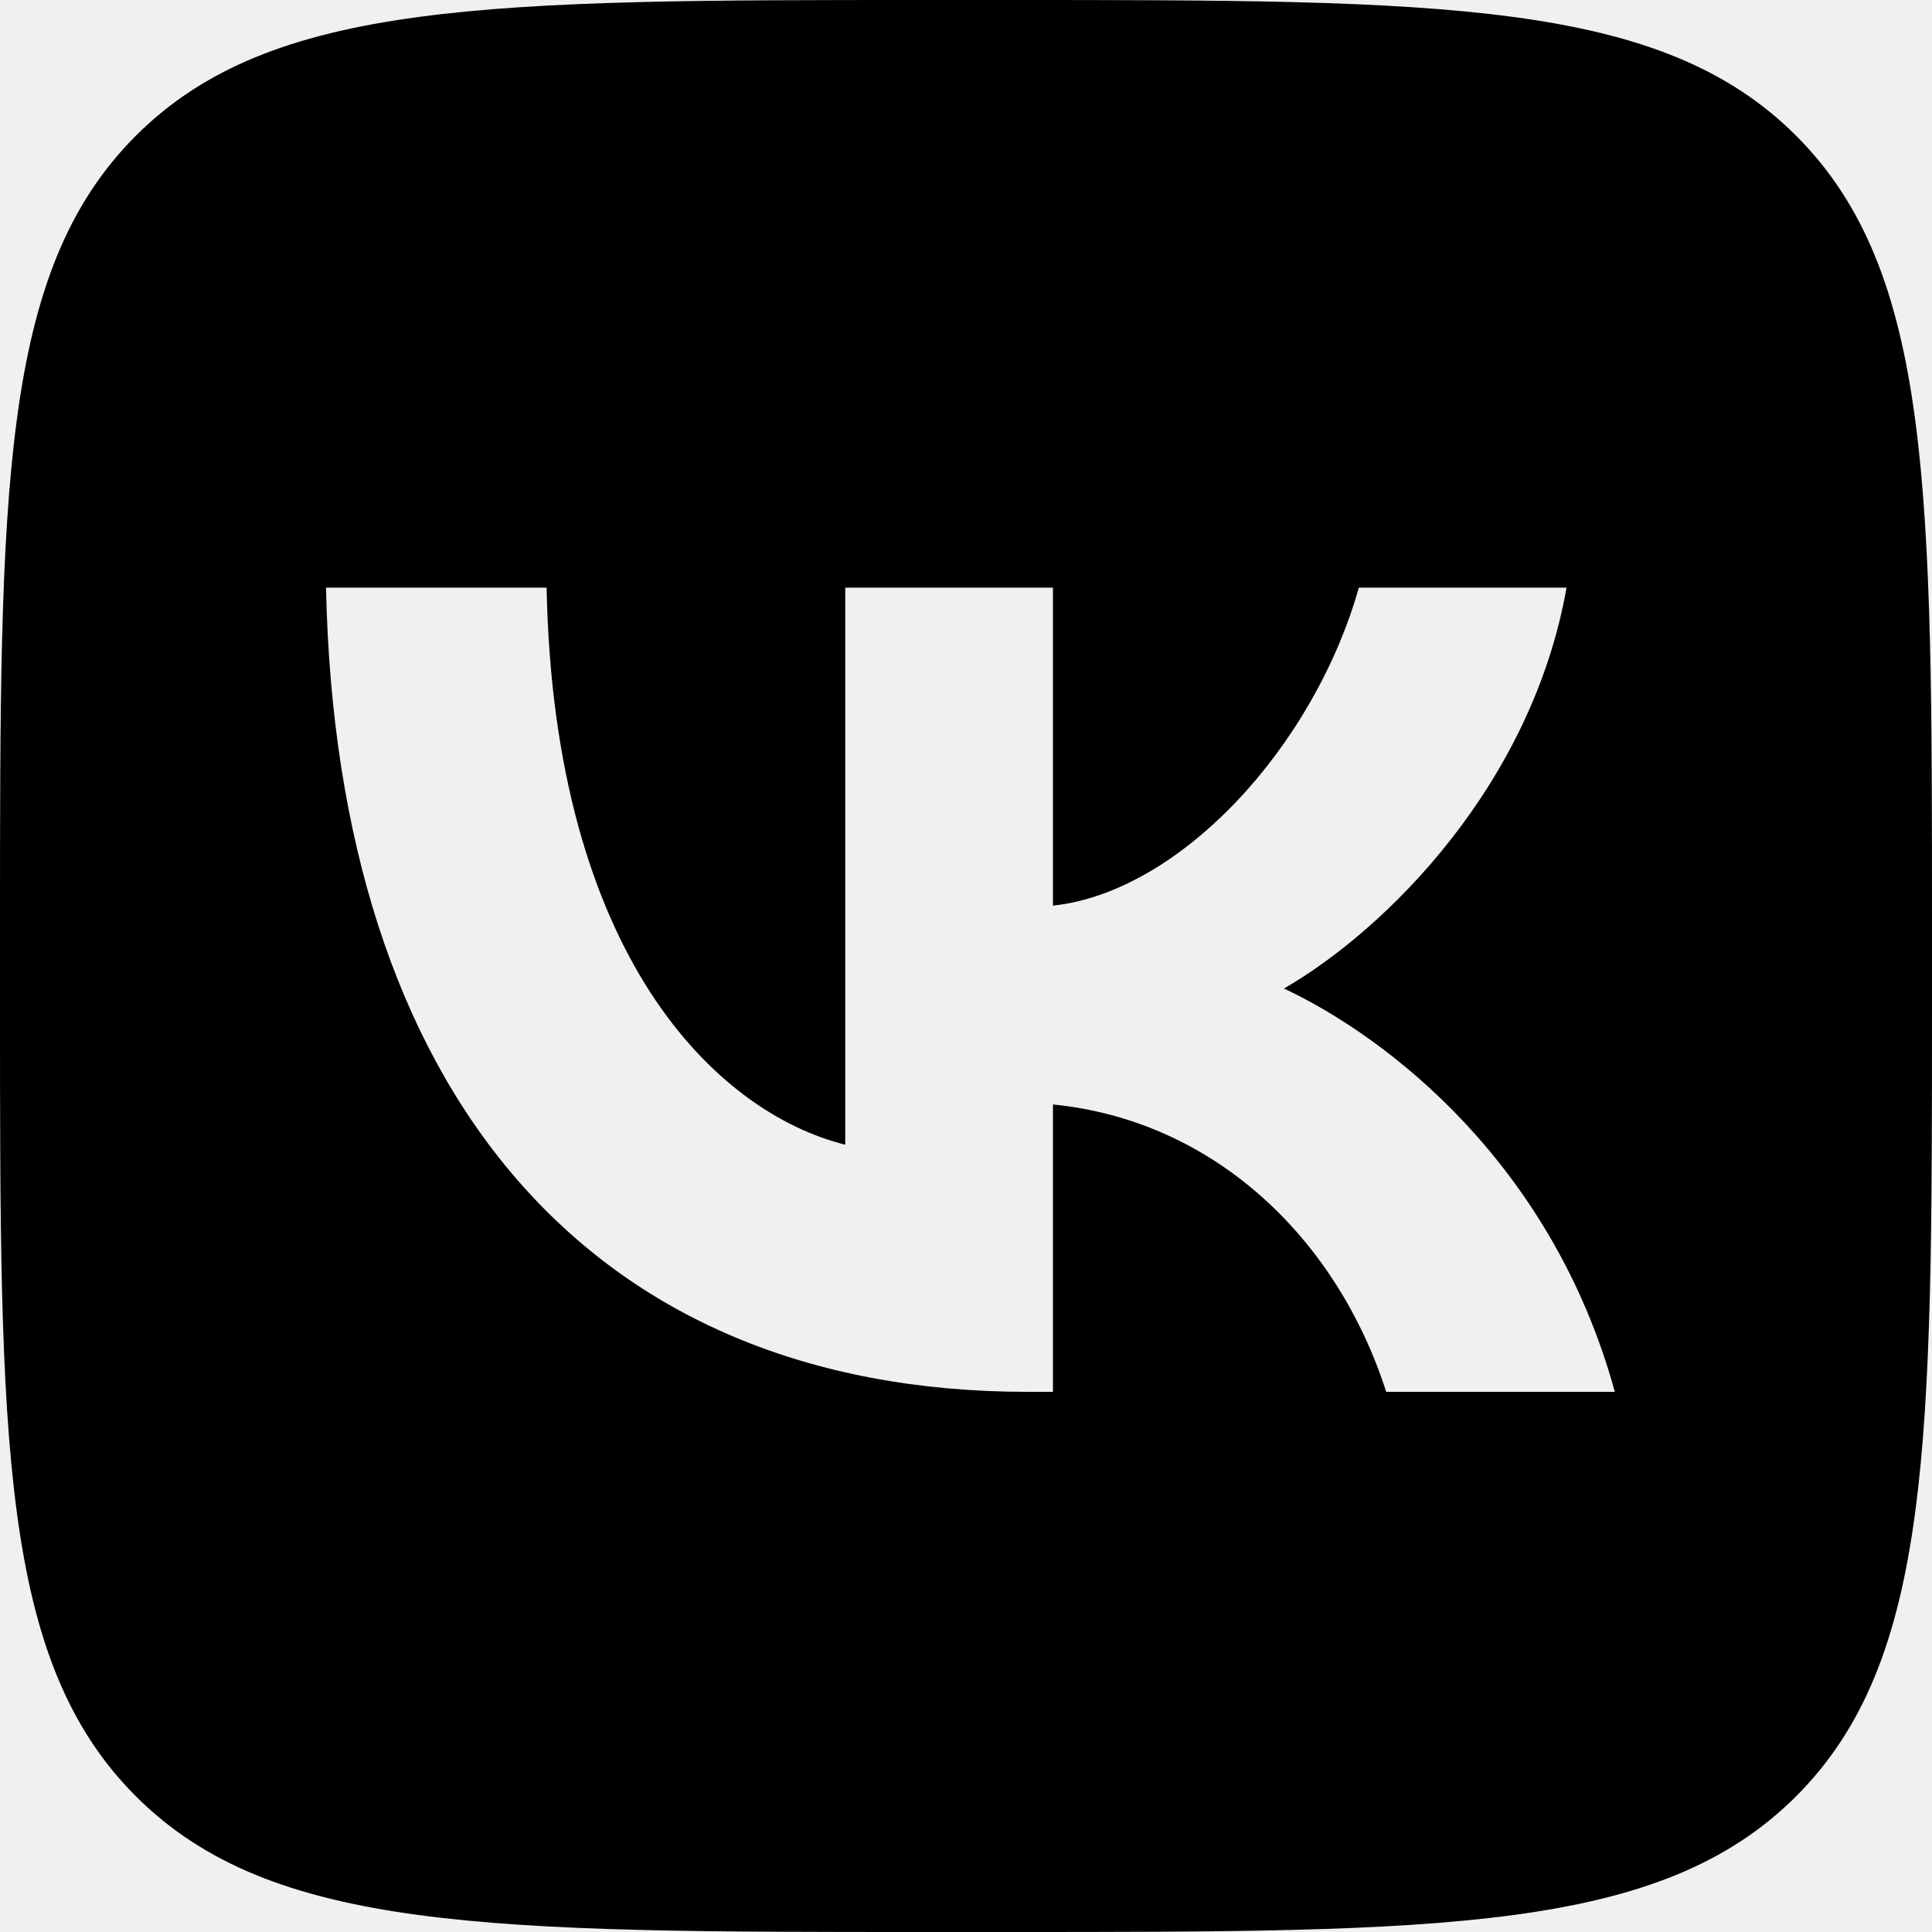
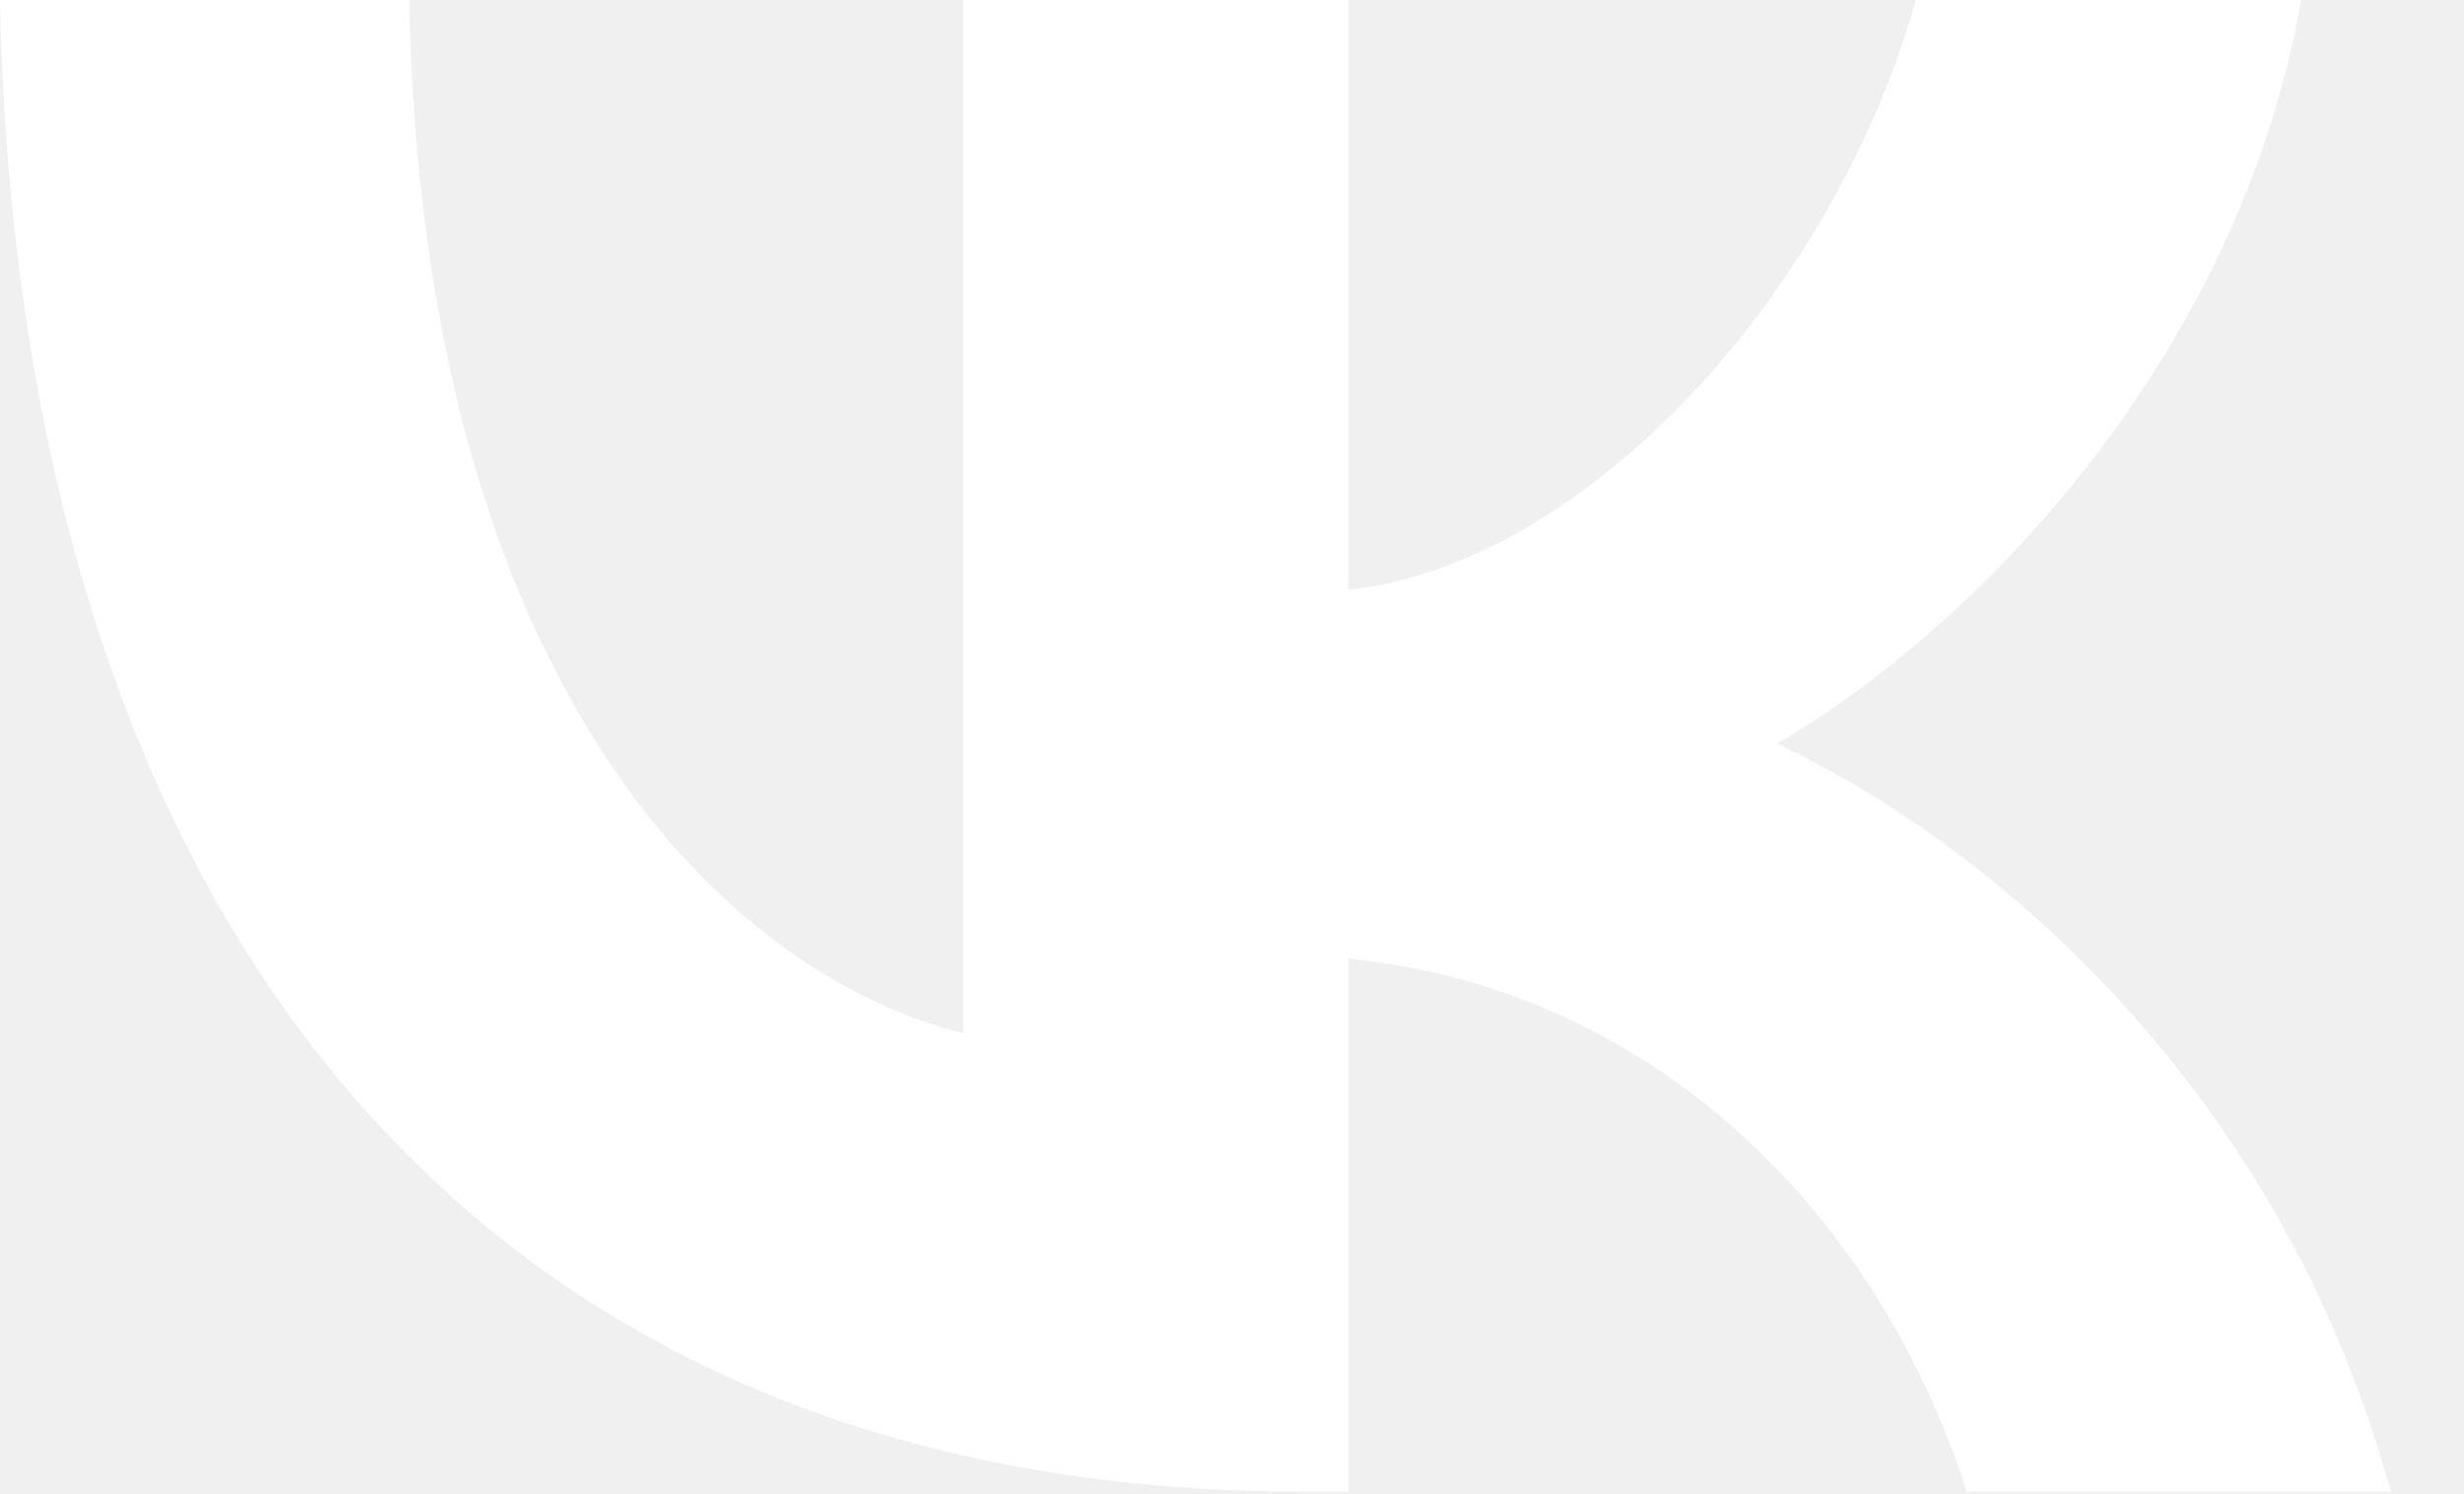
- <svg xmlns="http://www.w3.org/2000/svg" width="48" height="48" viewBox="0 0 48 48" fill="none">
-   <g clip-path="url(#clip0_1485_2060)">
-     <path fill-rule="evenodd" clip-rule="evenodd" d="M3.374 3.374C0 6.748 0 12.179 0 23.04V24.96C0 35.821 0 41.252 3.374 44.626C6.748 48 12.179 48 23.04 48H24.96C35.821 48 41.252 48 44.626 44.626C48 41.252 48 35.821 48 24.96V23.04C48 12.179 48 6.748 44.626 3.374C41.252 0 35.821 0 24.96 0H23.04C12.179 0 6.748 0 3.374 3.374ZM8.1 14.6C8.36 27.08 14.6 34.58 25.54 34.58H26.16V27.44C30.18 27.84 33.22 30.78 34.44 34.58H40.12C38.56 28.9 34.46 25.76 31.9 24.56C34.46 23.08 38.06 19.48 38.92 14.6H33.76C32.64 18.56 29.32 22.16 26.16 22.5V14.6H21V28.44C17.8 27.64 13.76 23.76 13.58 14.6H8.1Z" fill="currentColor" />
-   </g>
-   <defs>
-     <clipPath id="clip0_1485_2060">
-       <rect width="48" height="48" fill="currentColor" />
-     </clipPath>
-   </defs>
+ <svg xmlns="http://www.w3.org/2000/svg" width="33" height="20" viewBox="0 0 33 20" fill="none">
+   <path d="M17.44 19.98C6.5 19.98 0.26 12.48 0 0H5.48C5.66 9.16 9.7 13.04 12.9 13.84V0H18.06V7.9C21.22 7.56 24.54 3.96 25.66 0H30.82C29.96 4.88 26.36 8.48 23.8 9.96C26.36 11.16 30.46 14.3 32.02 19.98H26.34C25.12 16.18 22.08 13.24 18.06 12.84V19.98H17.44Z" fill="white" />
</svg>
